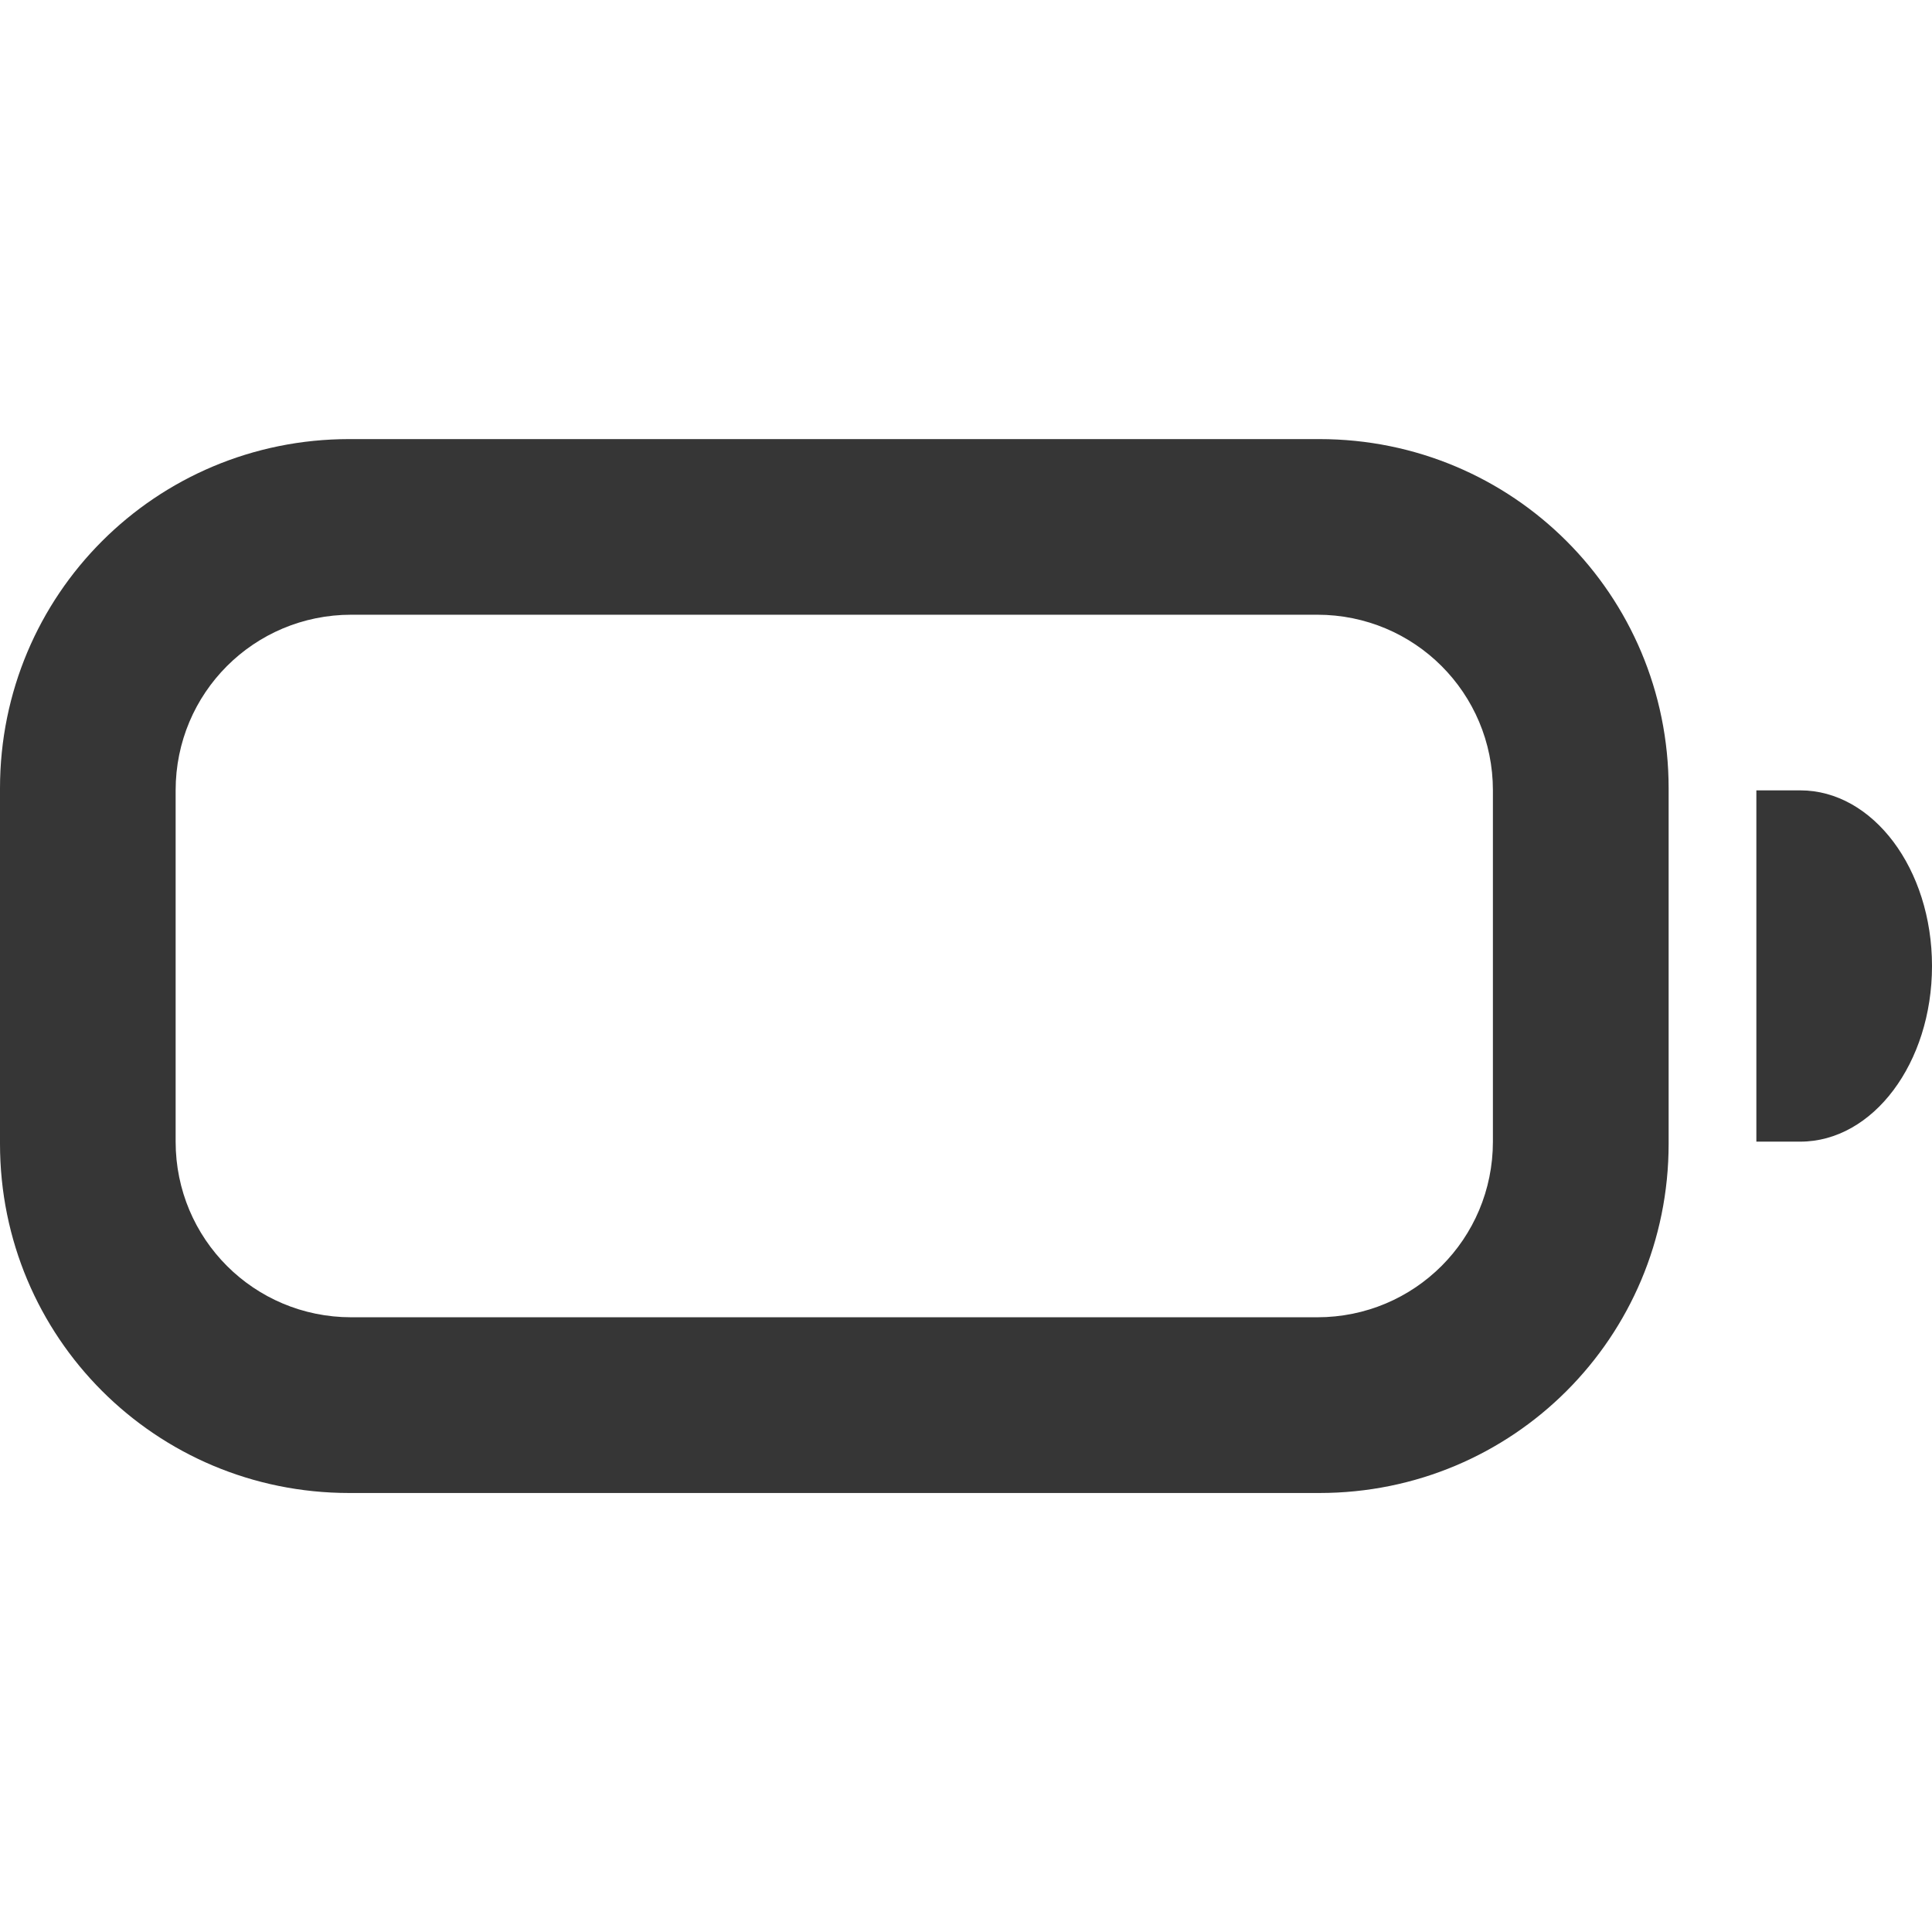
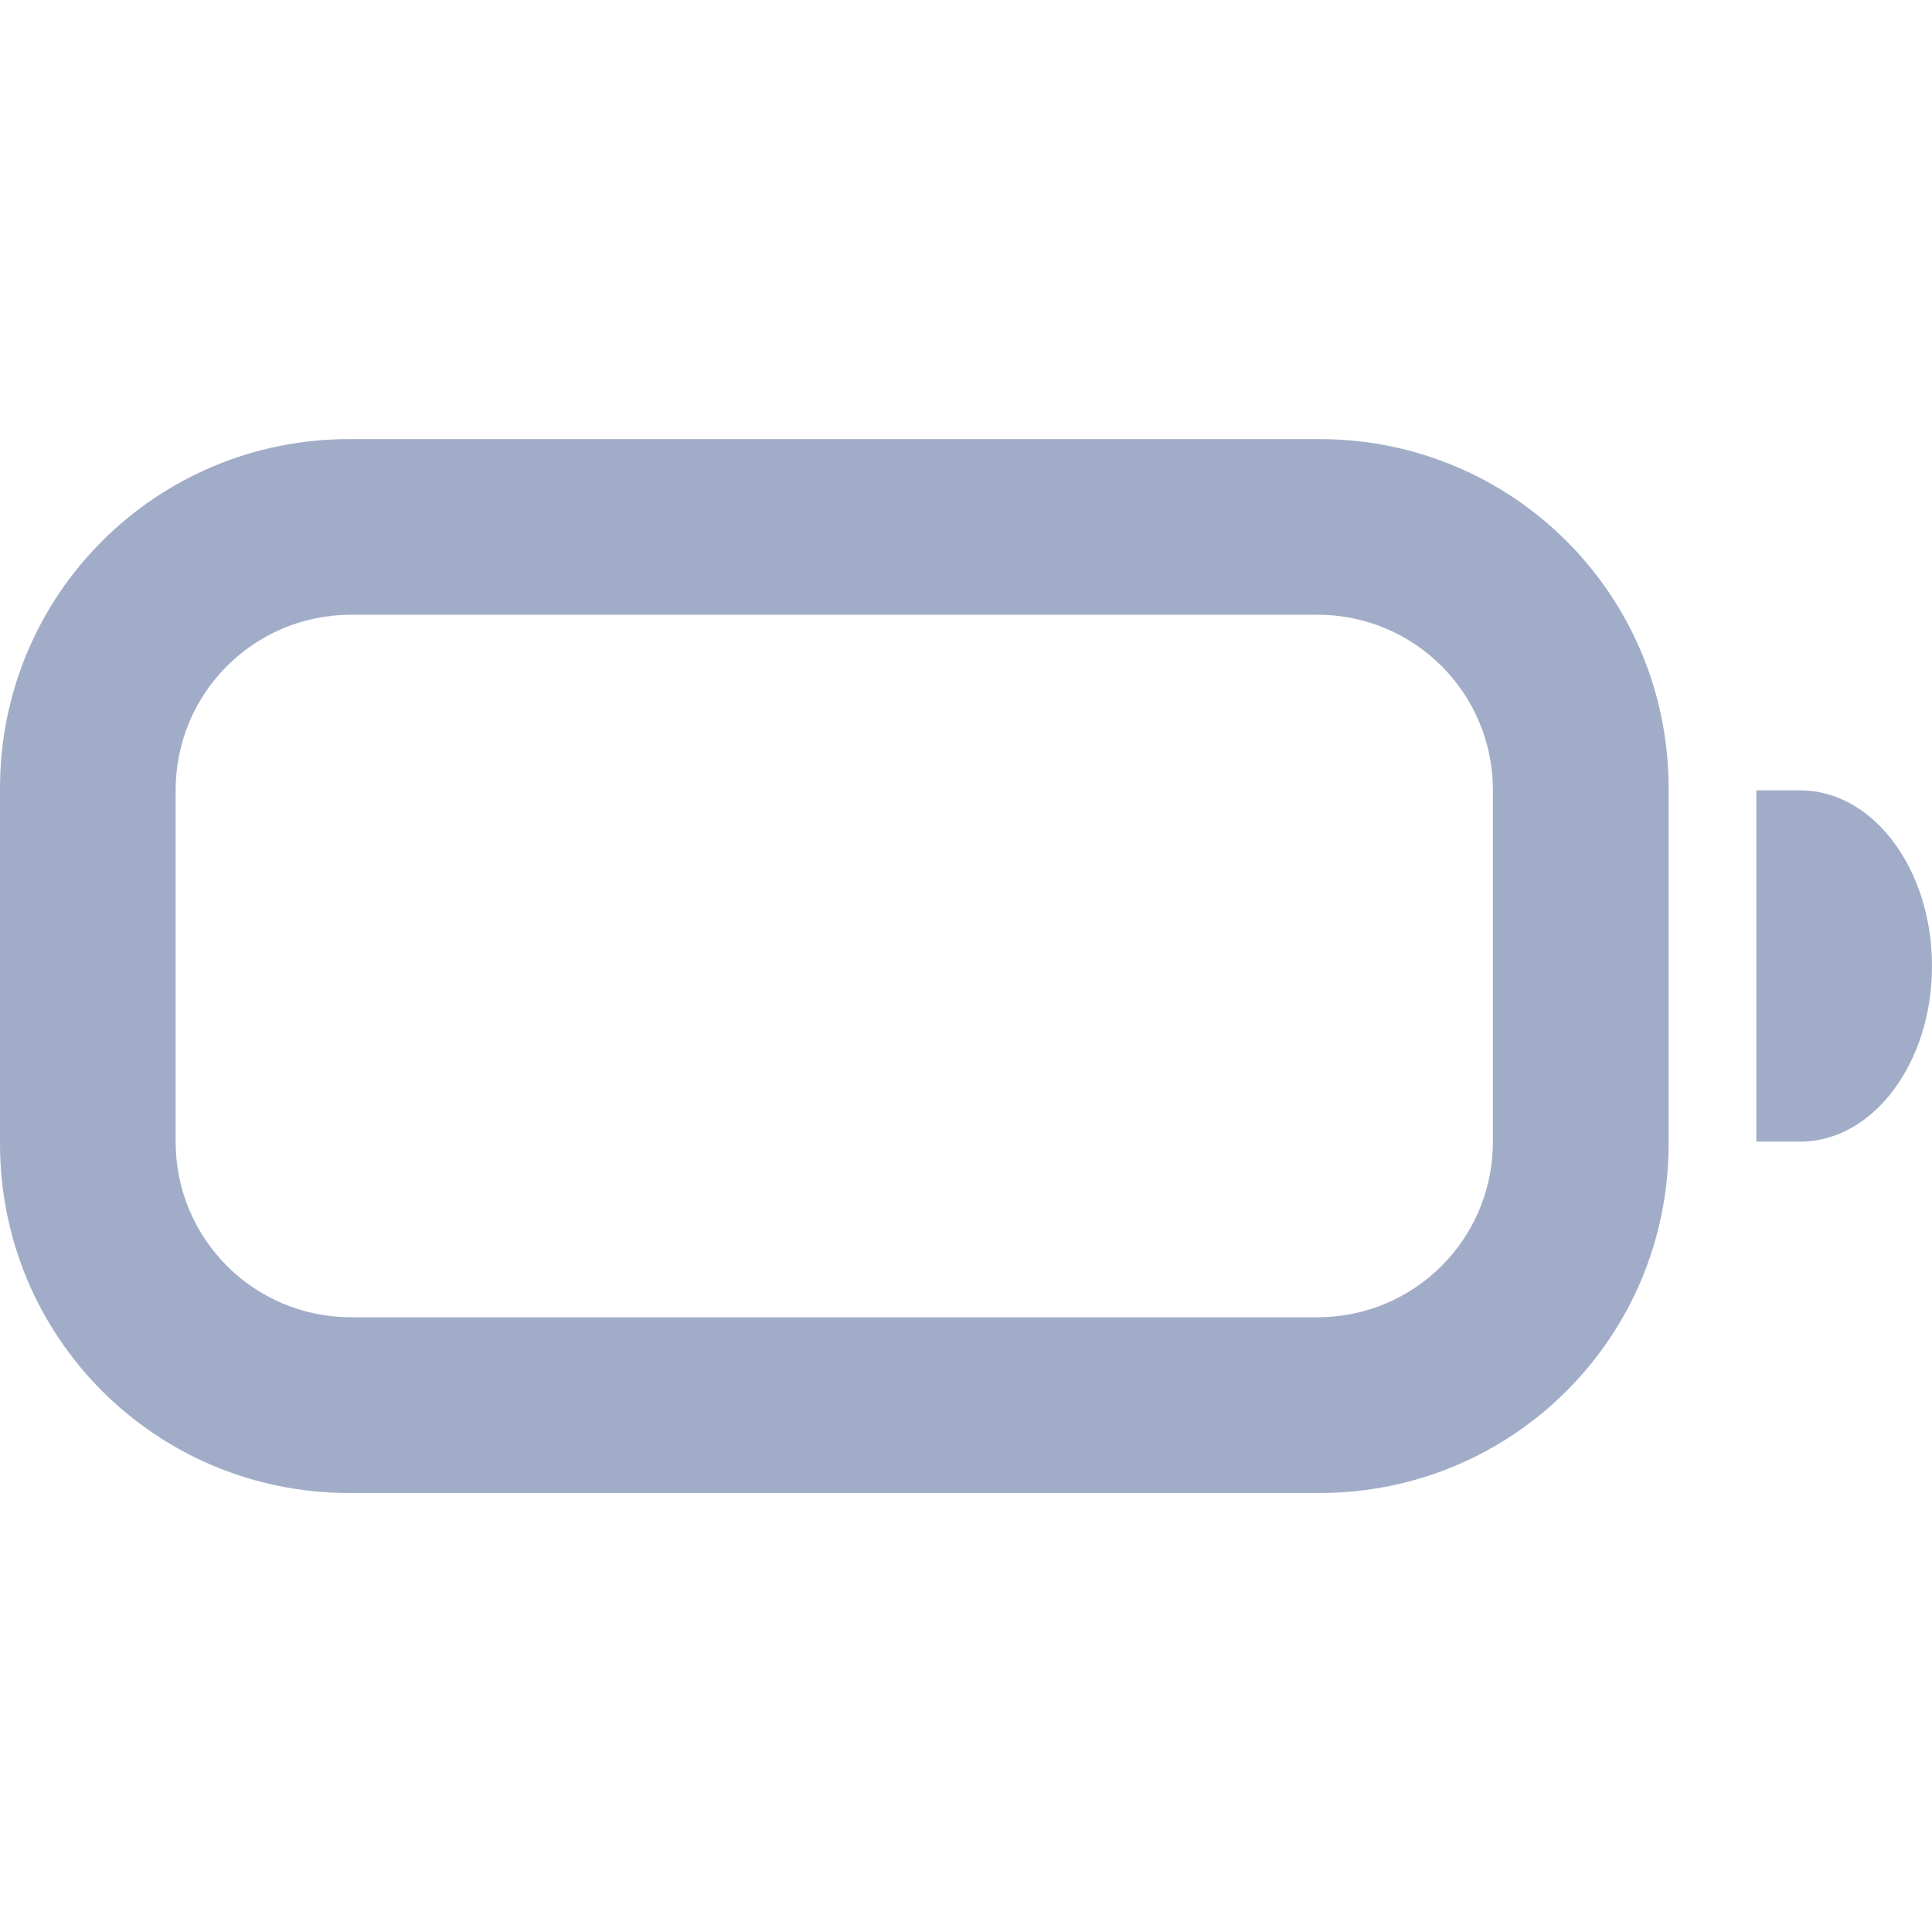
<svg xmlns="http://www.w3.org/2000/svg" viewBox="0 0 22 22" version="1.0" height="22" width="22" id="svg120">
  <defs id="defs5">
-     <style type="text/css" id="current-color-scheme">.ColorScheme-Text { color:#363636; }</style>
+     <style type="text/css" id="current-color-scheme">.ColorScheme-Text { color:#a1adc8; }</style>
  </defs>
  <g transform="translate(360,23)" id="Fill10">
    <g fill="#ff4d62" transform="translate(0,-24)" id="g1075">
      <path d="m3-34c-2.216 0-4 1.784-4 4v6c0 2.216 1.784 4 4 4h18c2.216 0 4-1.784 4-4v-6c0-2.216-1.784-4-4-4zm0 2h18c1.108 0 2 0.892 2 2v6c0 1.108-0.892 2-2 2h-18c-1.108 0-2-0.892-2-2v-6c0-1.108 0.892-2 2-2z" id="path1069" />
      <path d="m26-29v4h0.5a2.25 2.124 0 0 0 1.5-2.001 2.25 2.124 0 0 0-1.5-1.999z" id="path1071" />
      <rect ry="1" height="8" width="2" y="-31" x="2" id="rect1073" />
    </g>
    <rect fill="none" height="32" width="32" y="-67" x="-3" id="rect1077" />
  </g>
  <g fill="currentColor" transform="translate(-154.45 -379.51)" class="ColorScheme-Text" id="Fill100">
    <rect opacity="0" ry="0" rx="0" height="32" width="32" y="336.51" x="189.44" id="rect1022" />
    <rect stroke-width=".853" ry="1" rx="0" height="8" width="20" y="348.51" x="194.45" id="rect1028" />
  </g>
  <g fill="currentColor" transform="translate(-114.45,-379.51)" class="ColorScheme-Text" id="Fill90">
    <rect opacity="0" ry="0" rx="0" height="32" width="32" y="336.51" x="189.44" id="rect1042" />
    <rect stroke-width=".849" ry="1" rx="0" height="8" width="18" y="348.51" x="194.43" id="rect1044" />
  </g>
  <g fill="currentColor" transform="translate(-79.45,-379.51)" class="ColorScheme-Text" id="Fill80">
    <rect opacity="0" ry="0" rx="0" height="32" width="32" y="336.51" x="189.44" id="rect1048" />
    <rect stroke-width=".844" ry="1" rx="0" height="8" width="16" y="348.51" x="194.43" id="rect1050" />
  </g>
  <g fill="currentColor" transform="translate(-40.45,-379.51)" class="ColorScheme-Text" id="Fill70">
    <rect opacity="0" ry="0" rx="0" height="32" width="32" y="336.51" x="189.44" id="rect1054" />
    <rect stroke-width=".837" ry="1" rx="0" height="8" width="14" y="348.51" x="194.43" id="rect1056" />
  </g>
  <g fill="currentColor" transform="translate(-4.45,-379.51)" class="ColorScheme-Text" id="Fill60">
    <rect opacity="0" ry="0" rx="0" height="32" width="32" y="336.51" x="189.44" id="rect1060" />
    <rect stroke-width=".829" ry="1" rx="0" height="8" width="12" y="348.51" x="194.43" id="rect1062" />
  </g>
  <g fill="currentColor" transform="translate(30.55,-379.51)" class="ColorScheme-Text" id="Fill50">
    <rect opacity="0" ry="0" rx="0" height="32" width="32" y="336.51" x="189.44" id="rect1066" />
    <rect stroke-width=".817" ry="1" rx="0" height="8" width="10" y="348.51" x="194.43" id="rect1068" />
  </g>
  <g fill="currentColor" transform="translate(70.55,-379.51)" class="ColorScheme-Text" id="Fill40">
    <rect opacity="0" ry="0" rx="0" height="32" width="32" y="336.51" x="189.44" id="rect1072" />
    <rect stroke-width=".801" ry="1" rx="0" height="8" width="8" y="348.51" x="194.43" id="rect1074" />
  </g>
  <g fill="currentColor" transform="translate(105.55,-379.51)" class="ColorScheme-Text" id="Fill30">
    <rect opacity="0" ry="0" rx="0" height="32" width="32" y="336.51" x="189.44" id="rect1078" />
    <rect stroke-width=".776" ry="1" rx="0" height="8" width="6" y="348.51" x="194.43" id="rect1080" />
  </g>
  <g fill="currentColor" transform="translate(137.55,-379.51)" class="ColorScheme-Text" id="Fill20">
    <rect opacity="0" ry="0" rx="0" height="32" width="32" y="336.51" x="189.44" id="rect1084" />
    <rect stroke-width=".732" ry="1" rx="0" height="8" width="4" y="348.51" x="194.43" id="rect1086" />
  </g>
  <g transform="translate(-69.54,-403.51)" id="AcAdapter">
    <g transform="translate(-228,47)" id="g1133">
      <rect opacity="0" ry="0" rx="0" height="32" width="32" y="314.51" x="211.54" id="rect1129" />
    </g>
    <g id="g1139">
      <path fill="#4caf50" d="m-3.464 369.51c-0.554 0-1 0.446-1 1v3h-2c3.908e-4 3.326 1.672 6.192 4 6.857v4.143c0 0.554 0.446 1 1 1s1-0.446 1-1v-4.143c2.328-0.665 4-3.531 4-6.857h-2v-3c0-0.554-0.446-1-1-1s-1 0.446-1 1v3h-2v-3c0-0.554-0.446-1-1-1z" id="path1137" />
    </g>
  </g>
  <g transform="translate(-167.54,-433.51)" id="22-22-AcAdapter">
    <g transform="translate(-128,-3)" id="g1153">
      <g transform="translate(50,8)" id="g1149">
        <rect opacity="0" ry="0" rx="0" height="22" width="22" y="428.51" x="164.54" id="rect1147" />
      </g>
    </g>
    <path fill="#4caf50" d="m-119.5 35c-0.277 0-0.5 0.223-0.5 0.5v1.5h-2a4.5 6 0 0 0 4 5.961v2.539c0 0.277 0.223 0.5 0.5 0.5s0.5-0.223 0.5-0.5v-2.537a4.5 6 0 0 0 4-5.963h-2v-1.5c0-0.277-0.223-0.5-0.5-0.5s-0.5 0.223-0.5 0.5v1.5h-3v-1.5c0-0.277-0.223-0.5-0.5-0.5z" transform="translate(214.54,404.51)" id="path1155" />
  </g>
  <g fill="currentColor" transform="translate(-210.25 -400.22)" class="ColorScheme-Text" id="battery-ups">
    <g transform="translate(1,27)" id="g297">
      <path opacity=".5" d="m-139-36c-2.216 0-4 1.784-4 4v6c0 2.216 1.784 4 4 4h18c2.216 0 4-1.784 4-4v-6c0-2.216-1.784-4-4-4zm0 1h11l-7 7h5l-2.5 5h-6.5c-1.662 0-3-1.338-3-3v-6c0-1.662 1.338-3 3-3zm11.5 0h6.5c1.662 0 3 1.338 3 3v6c0 1.662-1.338 3-3 3h-11l7-7h-5zm11.5 4v4a2 2 0 0 0 2-2 2 2 0 0 0-2-2z" transform="translate(213.54,377.51)" id="path275" />
      <path d="m-139-34c-1.108 0-2 0.892-2 2v6c0 1.108 0.892 2 2 2h5.883l1.5-3h-3.383c-0.891-3.51e-4 -1.337-1.077-0.707-1.707l5.293-5.293zm12.117 0-1.5 3h3.383c0.891 3.51e-4 1.337 1.077 0.707 1.707l-5.293 5.293h8.586c1.108 0 2-0.892 2-2v-6c0-1.108-0.892-2-2-2z" transform="translate(213.54,377.51)" id="rect281" />
    </g>
    <rect opacity="0" ry="0" rx="0" height="32" width="32" y="359.51" x="69.536" id="rect1110" />
  </g>
  <g transform="translate(-220.54 -409.02)" fill="currentColor" class="ColorScheme-Text" id="22-22-battery-ups">
    <path d="m-116 12c-0.554 0-1 0.446-1 1v5c0 0.554 0.446 1 1 1h4.811l0.658-1.494h-2.469c-0.873 5.7e-4 -1.328-1.039-0.734-1.68l3.529-3.826zm9.205 0-0.668 1.506h2.463c0.87 8.8e-4 1.324 1.035 0.736 1.676l-3.514 3.818h5.777c0.554 0 1-0.446 1-1v-5c0-0.554-0.446-1-1-1z" transform="translate(214.54,404.51)" id="rect1160" />
    <rect opacity="0" ry="0" rx="0" height="22" width="22" y="408.51" x="95.536" id="rect930" />
    <path opacity=".5" d="m-116 10c-1.662 0-3 1.338-3 3v5c0 1.662 1.338 3 3 3h14c1.662 0 3-1.338 3-3v-5c0-1.662-1.338-3-3-3h-5zm0 1h8.078l-5.078 5.506h4l-1.537 3.494h-5.463c-1.108 0-2-0.892-2-2v-5c0-1.108 0.892-2 2-2zm8.557 0h5.443c1.108 0 2 0.892 2 2v5c0 1.108-0.892 2-2 2h-8.057l5.057-5.494h-4z" transform="translate(214.54,404.51)" id="path965" />
    <path opacity=".5" d="m116.54 418.59v2.826a1.5 1.5 0 0 0 1-1.414 1.5 1.5 0 0 0-1-1.412z" id="path1139" />
  </g>
  <g transform="translate(-166.54,-471.51)" id="Unavailable">
    <path fill="none" d="m118.54 428.5h32v32h-32z" id="rect4480" />
    <g id="g4580">
      <rect fill="#f44336" ry="6" rx="6" height="12" width="12" y="446.5" x="139.54" id="rect4577" />
      <path fill="currentColor" d="m148.36 450.38-0.707-0.707-2.121 2.121-2.121-2.121-0.707 0.707 2.121 2.121-2.121 2.121 0.707 0.707 2.121-2.122 2.121 2.122 0.707-0.707-2.121-2.121z" class="ColorScheme-Text" id="rect4622-0" />
    </g>
  </g>
  <g transform="translate(-300.54,-433.51)" id="22-22-Unavailable">
    <path fill="none" d="m258.54 426.5h22v22h-22z" id="rect4614" />
    <g id="g4631">
      <rect fill="#f44336" ry="4.5" rx="4.5" height="9" width="9" y="439.5" x="271.54" id="rect4577-9-1" />
      <path fill="currentColor" color="#eff0f1" d="m277.89 442.77-0.619-0.619-1.238 1.238-1.238-1.238-0.619 0.619 1.238 1.238-1.238 1.237 0.619 0.619 1.238-1.237 1.237 1.237 0.619-0.619-1.237-1.237z" class="ColorScheme-Text" id="rect4622" />
    </g>
  </g>
  <g transform="translate(-1,23)" id="Battery">
    <g fill="currentColor" class="ColorScheme-Text" transform="translate(0,-24)" id="g995">
      <path d="m3-34c-2.216 0-4 1.784-4 4v6c0 2.216 1.784 4 4 4h18c2.216 0 4-1.784 4-4v-6c0-2.216-1.784-4-4-4zm0 2h18c1.108 0 2 0.892 2 2v6c0 1.108-0.892 2-2 2h-18c-1.108 0-2-0.892-2-2v-6c0-1.108 0.892-2 2-2z" id="rect939" />
      <path d="m26-29v4h0.5a2.25 2.124 0 0 0 1.5-2.001 2.25 2.124 0 0 0-1.5-1.999z" id="path944" />
    </g>
    <rect fill="none" height="32" width="32" y="-67" x="-3" id="rect997" />
  </g>
  <g transform="translate(39,-27)" id="22-22-Fill100">
    <rect opacity="0" height="22" width="22" y="24" id="rect971" />
    <rect fill="currentColor" class="ColorScheme-Text" ry="1" height="6" width="12" y="32" x="3" id="rect969" />
  </g>
  <g transform="translate(66,-27)" id="22-22-Fill90">
    <rect opacity="0" height="22" width="22" y="24" id="rect977" />
    <rect fill="currentColor" class="ColorScheme-Text" ry="1" height="6" width="11" y="32" x="3" id="rect979" />
  </g>
  <g transform="translate(95,-27)" id="22-22-Fill80">
    <rect opacity="0" height="22" width="22" y="24" id="rect983" />
    <rect fill="currentColor" class="ColorScheme-Text" ry="1" height="6" width="10" y="32" x="3" id="rect985" />
  </g>
  <g transform="translate(123.5,-27)" id="22-22-Fill70">
    <rect opacity="0" height="22" width="22" y="24" id="rect989" />
    <rect fill="currentColor" class="ColorScheme-Text" ry="1" height="6" width="9" y="32" x="3" id="rect991" />
  </g>
  <g transform="translate(155.5,-27)" id="22-22-Fill60">
    <rect opacity="0" height="22" width="22" y="24" id="rect995" />
    <rect fill="currentColor" class="ColorScheme-Text" ry="1" height="6" width="8" y="32" x="3" id="rect998" />
  </g>
  <g transform="translate(190,-27)" id="22-22-Fill50">
    <rect opacity="0" height="22" width="22" y="24" id="rect1002" />
    <rect fill="currentColor" class="ColorScheme-Text" ry="1" height="6" width="7" y="32" x="3" id="rect1004" />
  </g>
  <g transform="translate(219,-27)" id="22-22-Fill40">
    <rect opacity="0" height="22" width="22" y="24" id="rect1008" />
    <rect fill="currentColor" class="ColorScheme-Text" ry="1" height="6" width="5" y="32" x="3" id="rect1011" />
  </g>
  <g transform="translate(249,-27)" id="22-22-Fill30">
    <rect opacity="0" height="22" width="22" y="24" id="rect1015" />
    <rect fill="currentColor" class="ColorScheme-Text" ry="1" height="6" width="4" y="32" x="3" id="rect1017" />
  </g>
  <g transform="translate(279,-27)" id="22-22-Fill20">
    <rect opacity="0" height="22" width="22" y="24" id="rect1021" />
    <rect fill="currentColor" class="ColorScheme-Text" ry="1" height="6" width="3" y="32" x="3" id="rect1024" />
  </g>
  <g transform="translate(402,23)" id="Fill0">
    <g fill="#ff4d62" transform="translate(0,-24)" id="g1087">
      <path d="m3-34c-2.216 0-4 1.784-4 4v6c0 2.216 1.784 4 4 4h18c2.216 0 4-1.784 4-4v-6c0-2.216-1.784-4-4-4zm0 2h18c1.108 0 2 0.892 2 2v6c0 1.108-0.892 2-2 2h-18c-1.108 0-2-0.892-2-2v-6c0-1.108 0.892-2 2-2z" id="path1081" />
      <path d="m26-29v4h0.5a2.25 2.124 0 0 0 1.5-2.001 2.25 2.124 0 0 0-1.5-1.999z" id="path1083" />
    </g>
    <rect fill="none" height="32" width="32" y="-67" x="-3" id="rect1089" />
  </g>
  <g id="22-22-Battery">
    <rect fill="none" height="22" width="22" id="rect972" />
    <path fill="currentColor" class="ColorScheme-Text" d="m20 9v4h0.5a1.5 2 0 0 0 1.5-2 1.5 2 0 0 0-1.5-2z" id="path963" />
    <path fill="currentColor" class="ColorScheme-Text" d="m3.977 5c-2.204 0-3.977 1.773-3.977 3.977v4.047c0 2.204 1.773 3.977 3.977 3.977h11.047c2.204 0 3.977-1.773 3.977-3.977v-4.047c0-2.204-1.773-3.977-3.977-3.977h-11.047zm0.023 2h11c1.108 0 2 0.892 2 2v4c0 1.108-0.892 2-2 2h-11c-1.108 0-2-0.892-2-2v-4c0-1.108 0.892-2 2-2z" id="rect942" />
  </g>
  <g transform="translate(-6,-20)" id="22-22-Fill10">
    <rect fill="none" height="22" width="22" y="17" x="313" id="rect952" />
    <path fill="#ff4d62" d="m333 26v4h0.5a1.5 2 0 0 0 1.5-2 1.5 2 0 0 0-1.5-2z" id="path954" />
    <path fill="#ff4d62" d="m316.98 22c-2.204 0-3.977 1.773-3.977 3.977v4.047c0 2.204 1.773 3.977 3.977 3.977h11.047c2.204 0 3.977-1.773 3.977-3.977v-4.047c0-2.204-1.773-3.977-3.977-3.977zm0.023 2h11c1.108 0 2 0.892 2 2v4c0 1.108-0.892 2-2 2h-11c-1.108 0-2-0.892-2-2v-4c0-1.108 0.892-2 2-2z" id="path956" />
    <rect fill="#ff4d62" ry="1" height="6" width="2" y="25" x="316" id="rect960" />
  </g>
  <g transform="translate(30,-20)" id="22-22-Fill0">
    <rect fill="none" height="22" width="22" y="17" x="313" id="rect973" />
    <path fill="#ff4d62" d="m333 26v4h0.5a1.5 2 0 0 0 1.5-2 1.5 2 0 0 0-1.5-2z" id="path975" />
    <path fill="#ff4d62" d="m316.98 22c-2.204 0-3.977 1.773-3.977 3.977v4.047c0 2.204 1.773 3.977 3.977 3.977h11.047c2.204 0 3.977-1.773 3.977-3.977v-4.047c0-2.204-1.773-3.977-3.977-3.977zm0.023 2h11c1.108 0 2 0.892 2 2v4c0 1.108-0.892 2-2 2h-11c-1.108 0-2-0.892-2-2v-4c0-1.108 0.892-2 2-2z" id="path977" />
  </g>
</svg>
